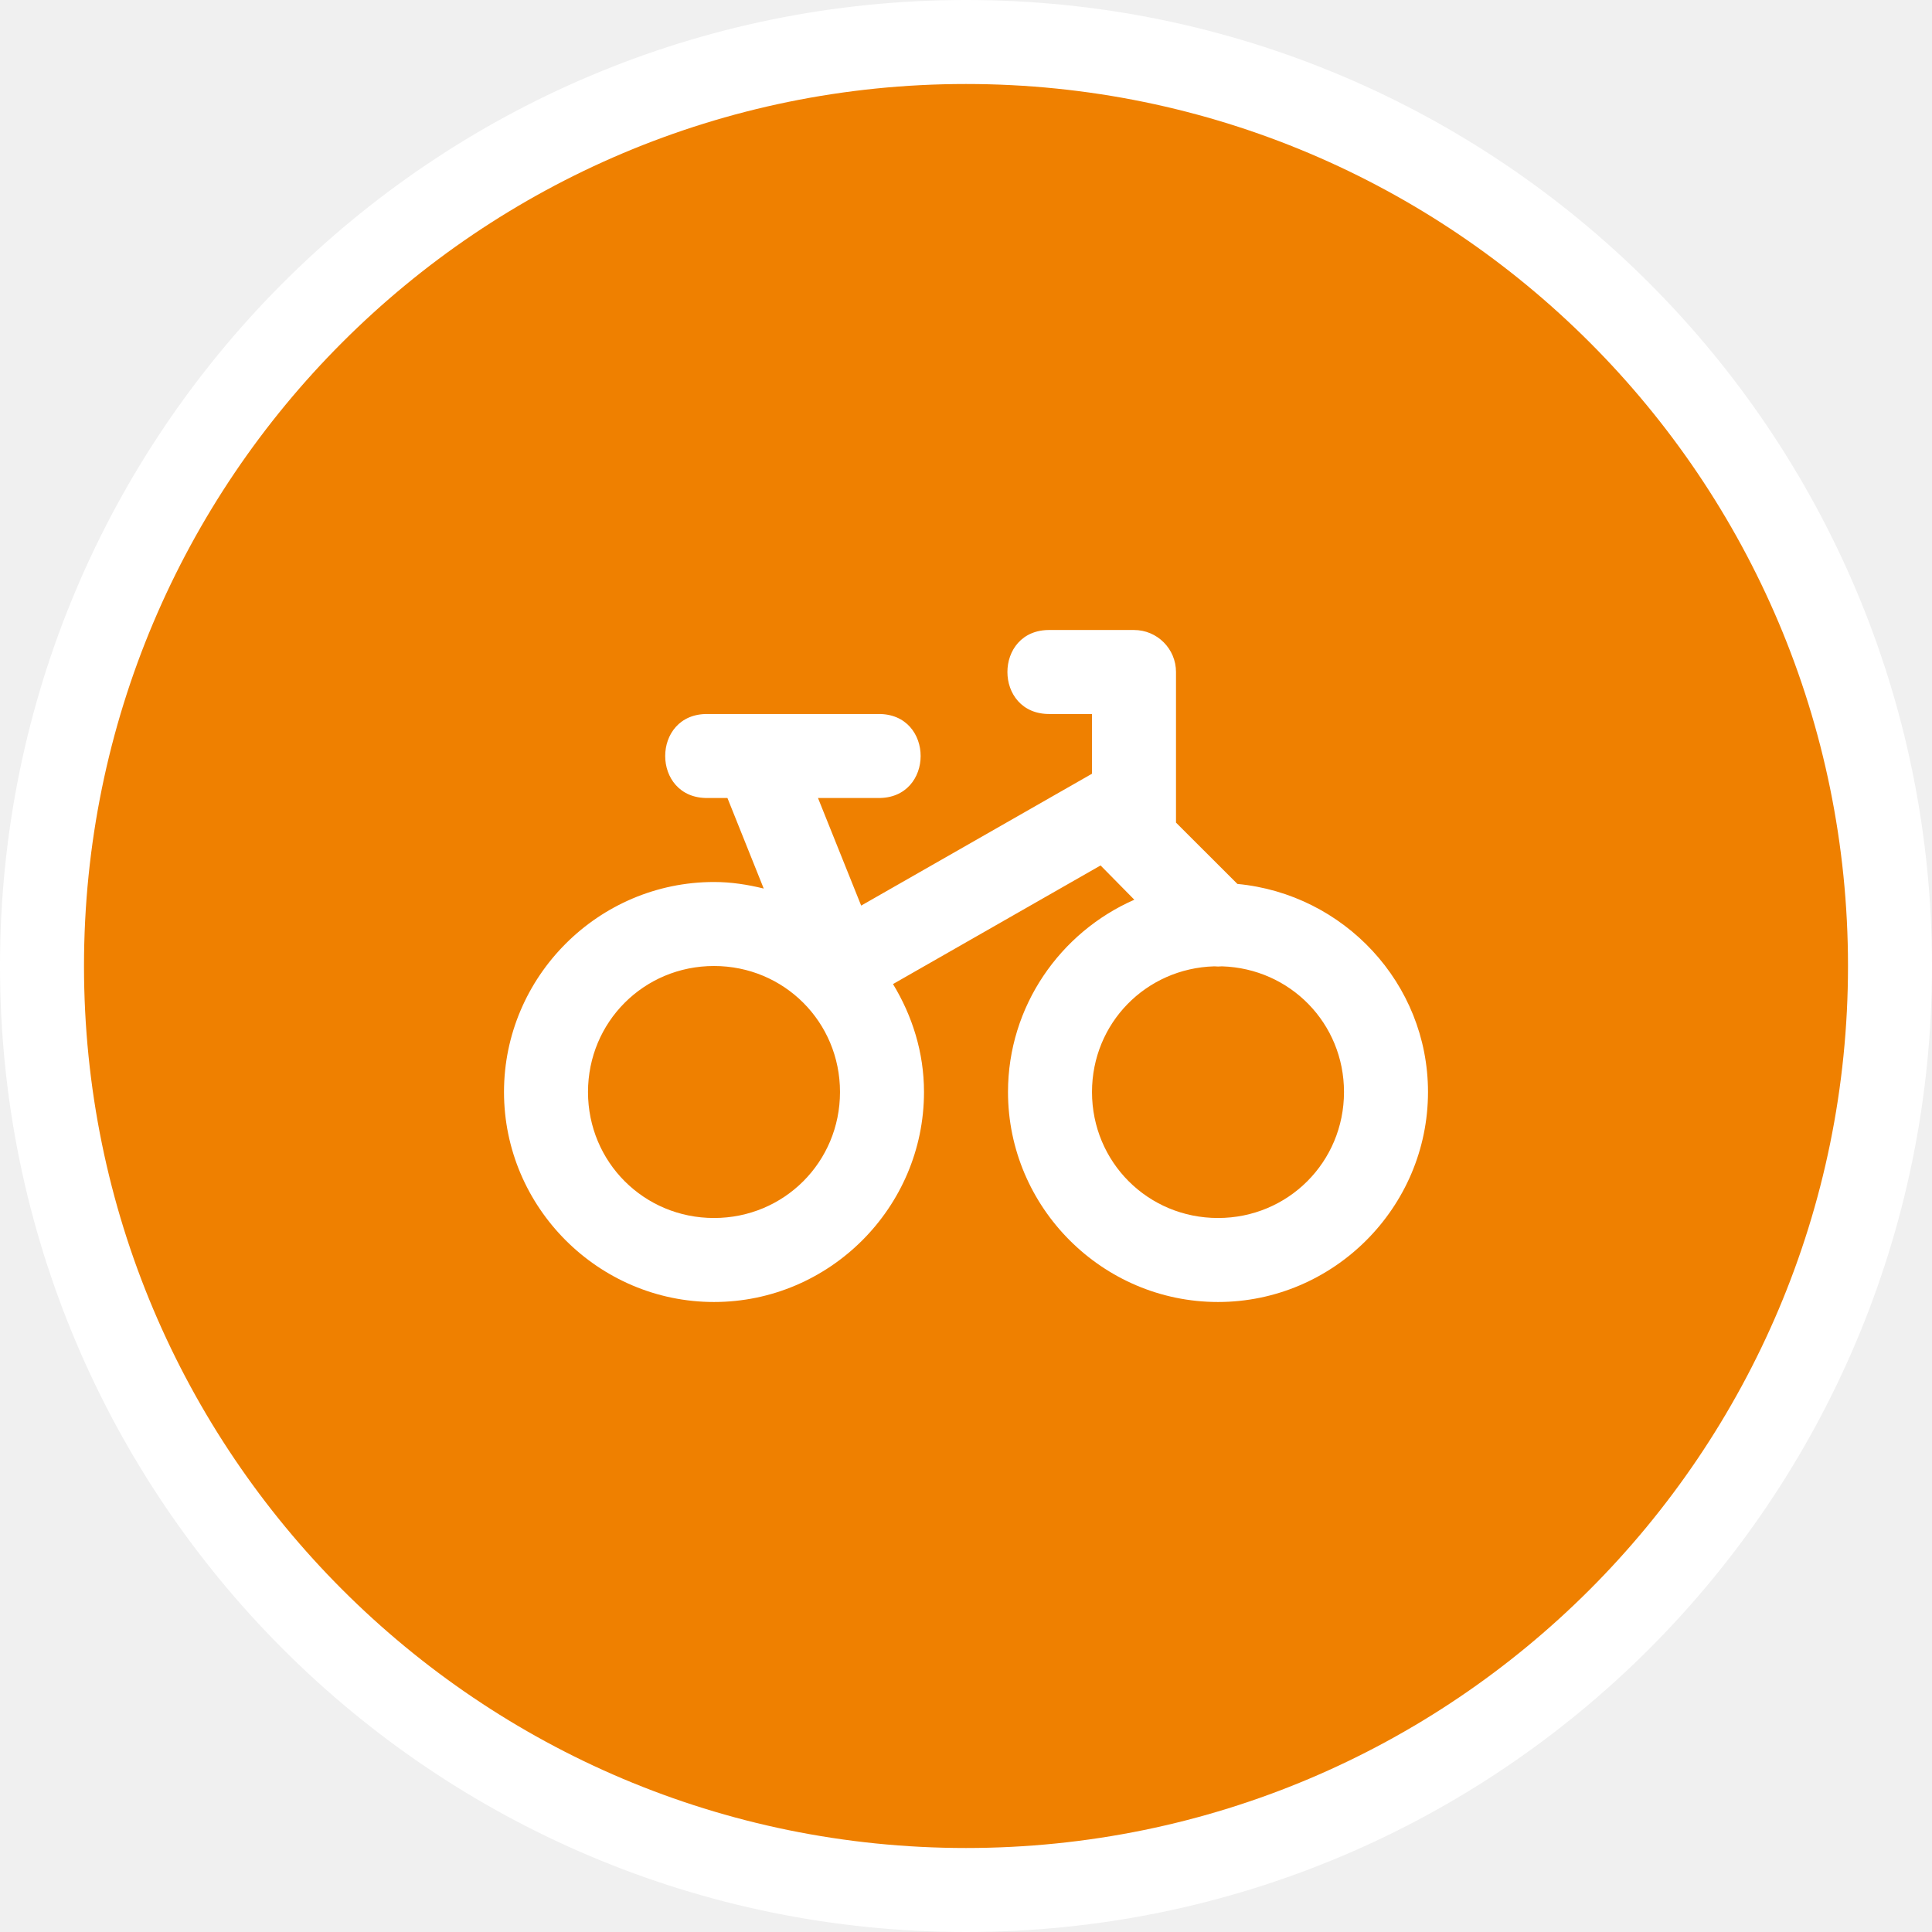
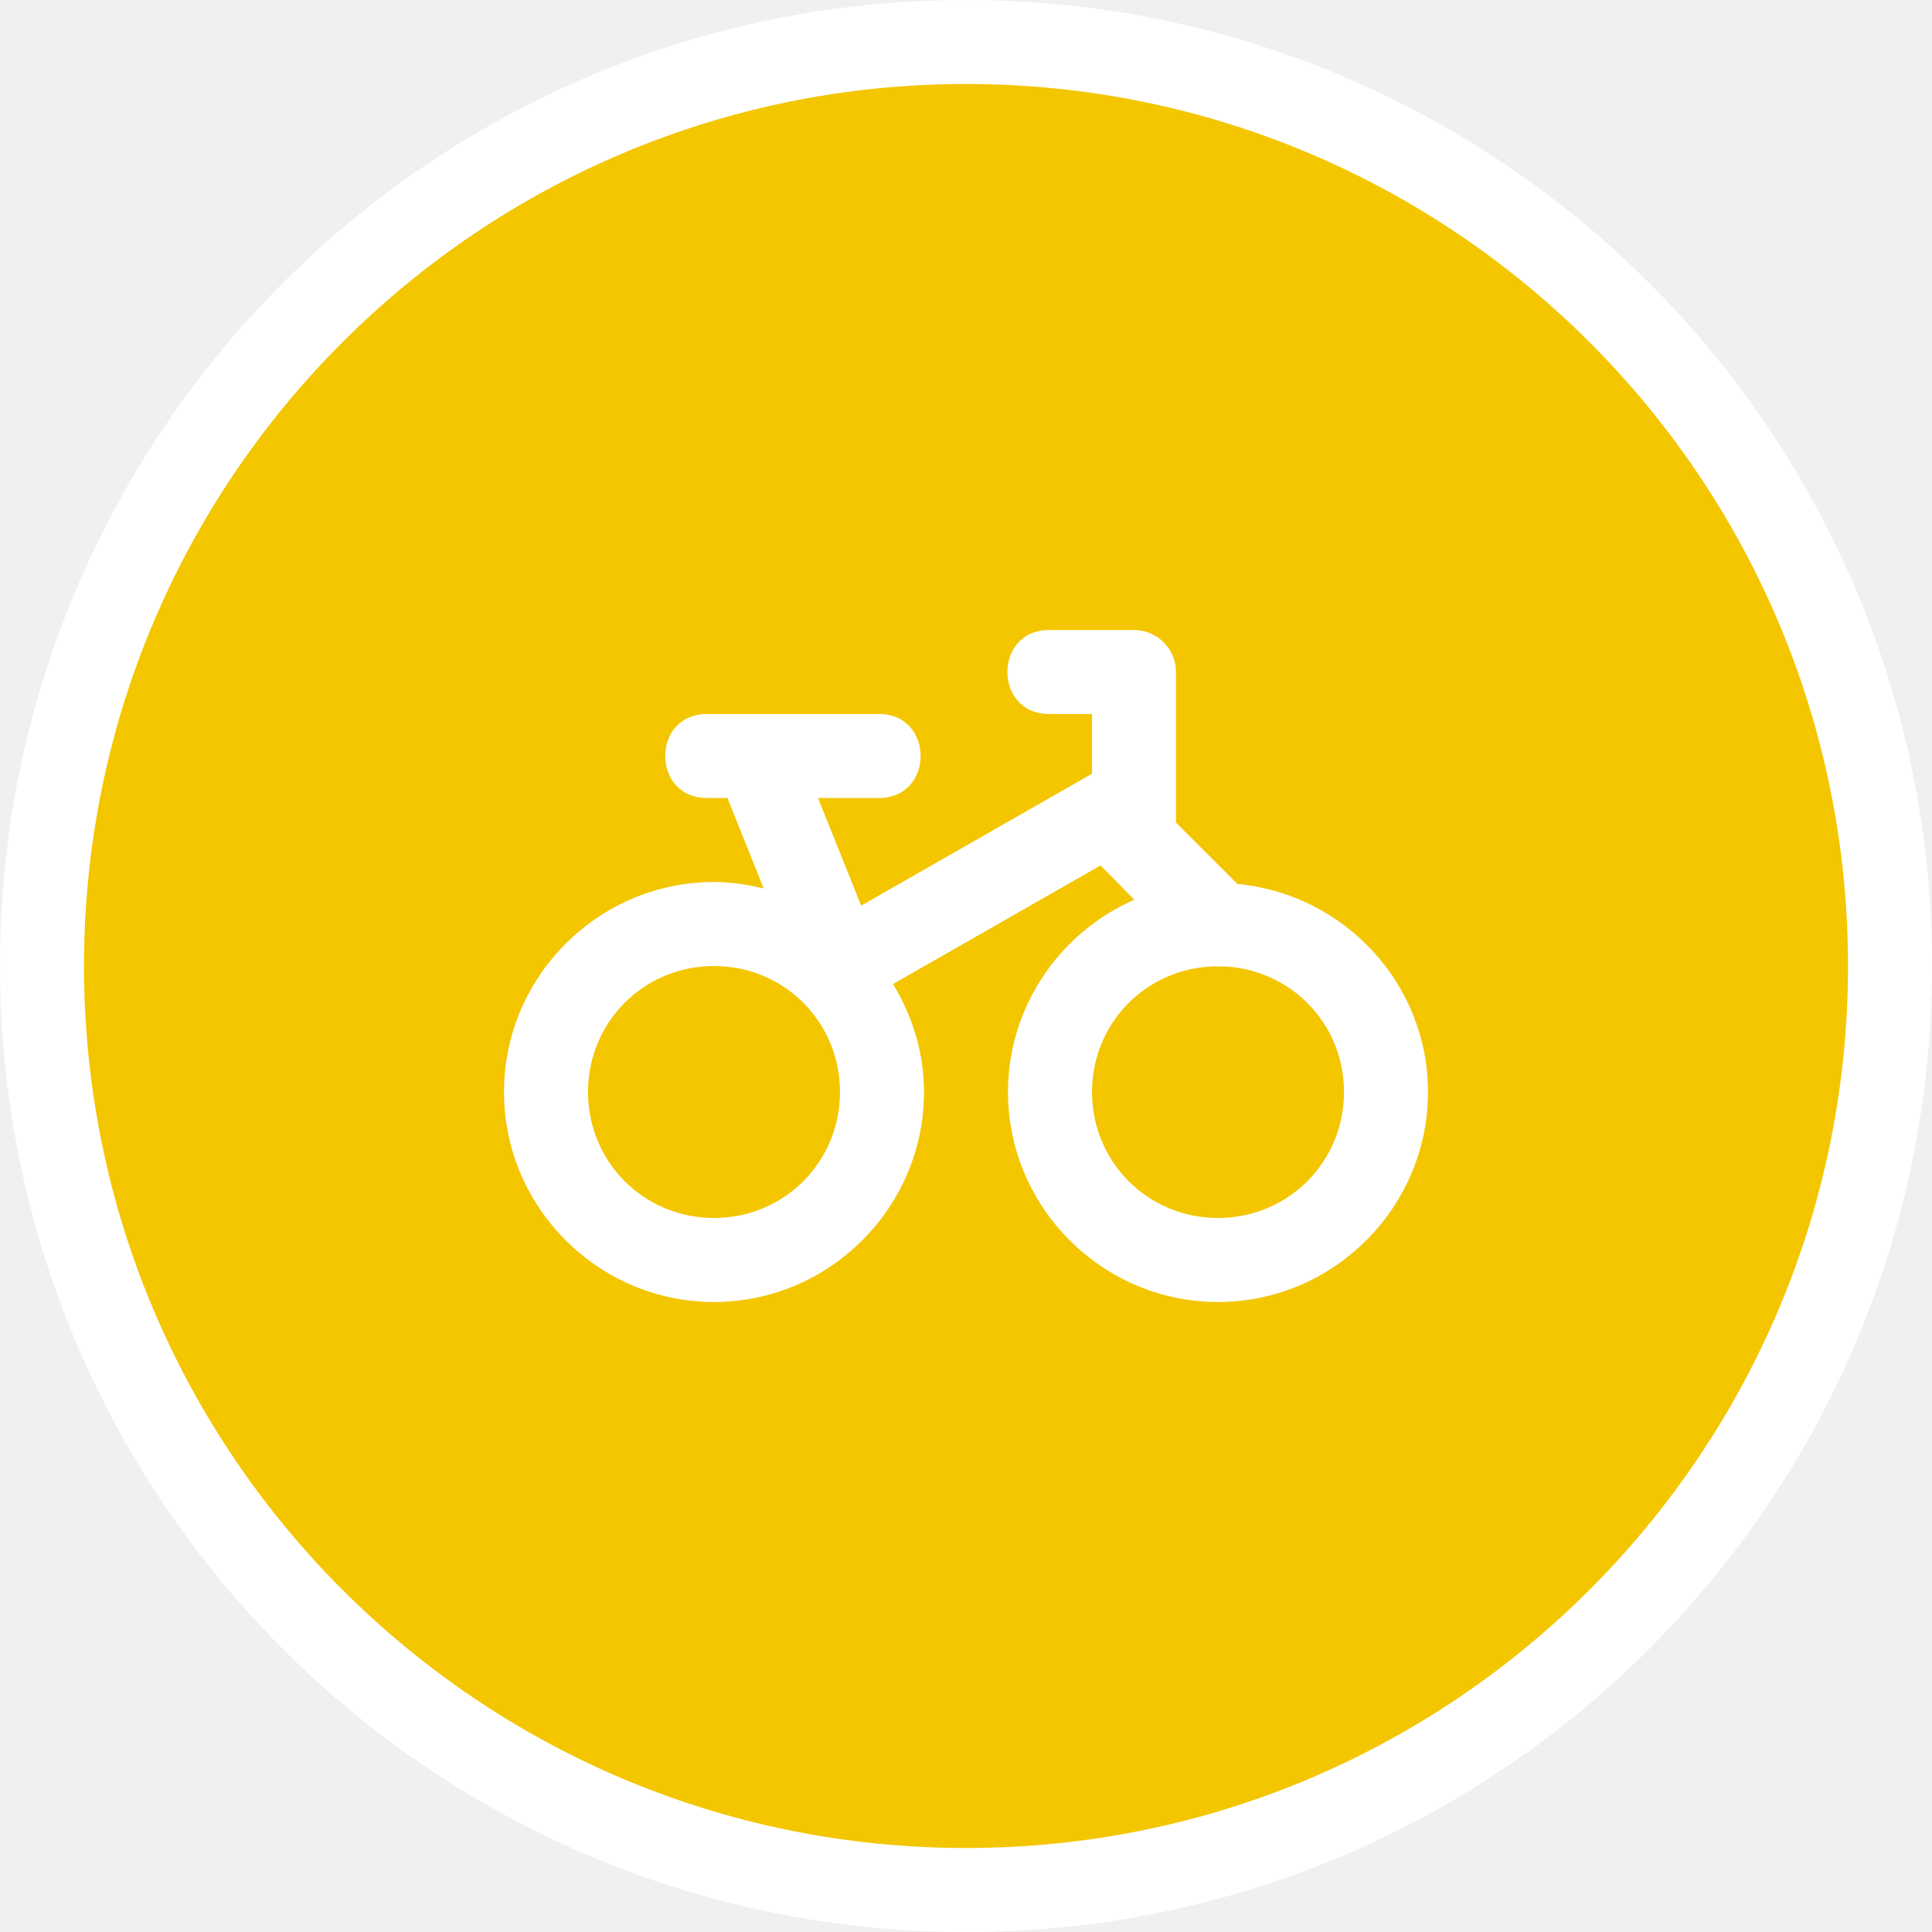
<svg xmlns="http://www.w3.org/2000/svg" viewBox="0 0 23 23" height="23" width="23">
  <rect fill="none" x="0" y="0" width="23" height="23" />
  <rect x="1" y="1" rx="10.5" ry="10.5" width="21" height="21" stroke="#ffffff" style="stroke-linejoin:round;stroke-miterlimit:4;" fill="#ffffff" stroke-width="2" />
-   <rect x="1" y="1" width="21" height="21" rx="10.5" ry="10.5" fill="#EF8000" />
+   <rect x="1" y="1" width="21" height="21" rx="10.5" ry="10.5" fill="#F3C600" />
  <path fill="#ffffff" transform="translate(6 6)" d="  M6.5,1.5c-0.676-0.01-0.676,1.01,0,1H7V3.211L4.252,4.781L3.738,3.5h0.715c0.676,0.01,0.676-1.01,0-1H2.426  c-0.676-0.01-0.676,1.01,0,1h0.234l0.432,1.078C2.901,4.531,2.705,4.5,2.5,4.5c-1.375,0-2.5,1.125-2.5,2.5  s1.125,2.5,2.5,2.5S5,8.375,5,7c0-0.471-0.14-0.908-0.369-1.285l2.471-1.412L7.504,4.711  C6.622,5.098,6,5.979,6,7c0,1.375,1.125,2.5,2.5,2.5s2.5-1.125,2.5-2.5c0-1.296-1.003-2.357-2.269-2.477L8,3.793V2  c0-0.276-0.224-0.5-0.5-0.5H6.5z M2.5,5.5C3.334,5.5,4,6.166,4,7S3.334,8.5,2.5,8.5S1,7.834,1,7S1.666,5.5,2.5,5.5z   M8.455,5.504h0.002c0.03,0.003,0.06,0.003,0.09,0C9.359,5.529,10,6.182,10,7c0,0.834-0.666,1.5-1.5,1.5  S7,7.835,7,7C7,6.181,7.642,5.528,8.455,5.504L8.455,5.504z" />
</svg>
